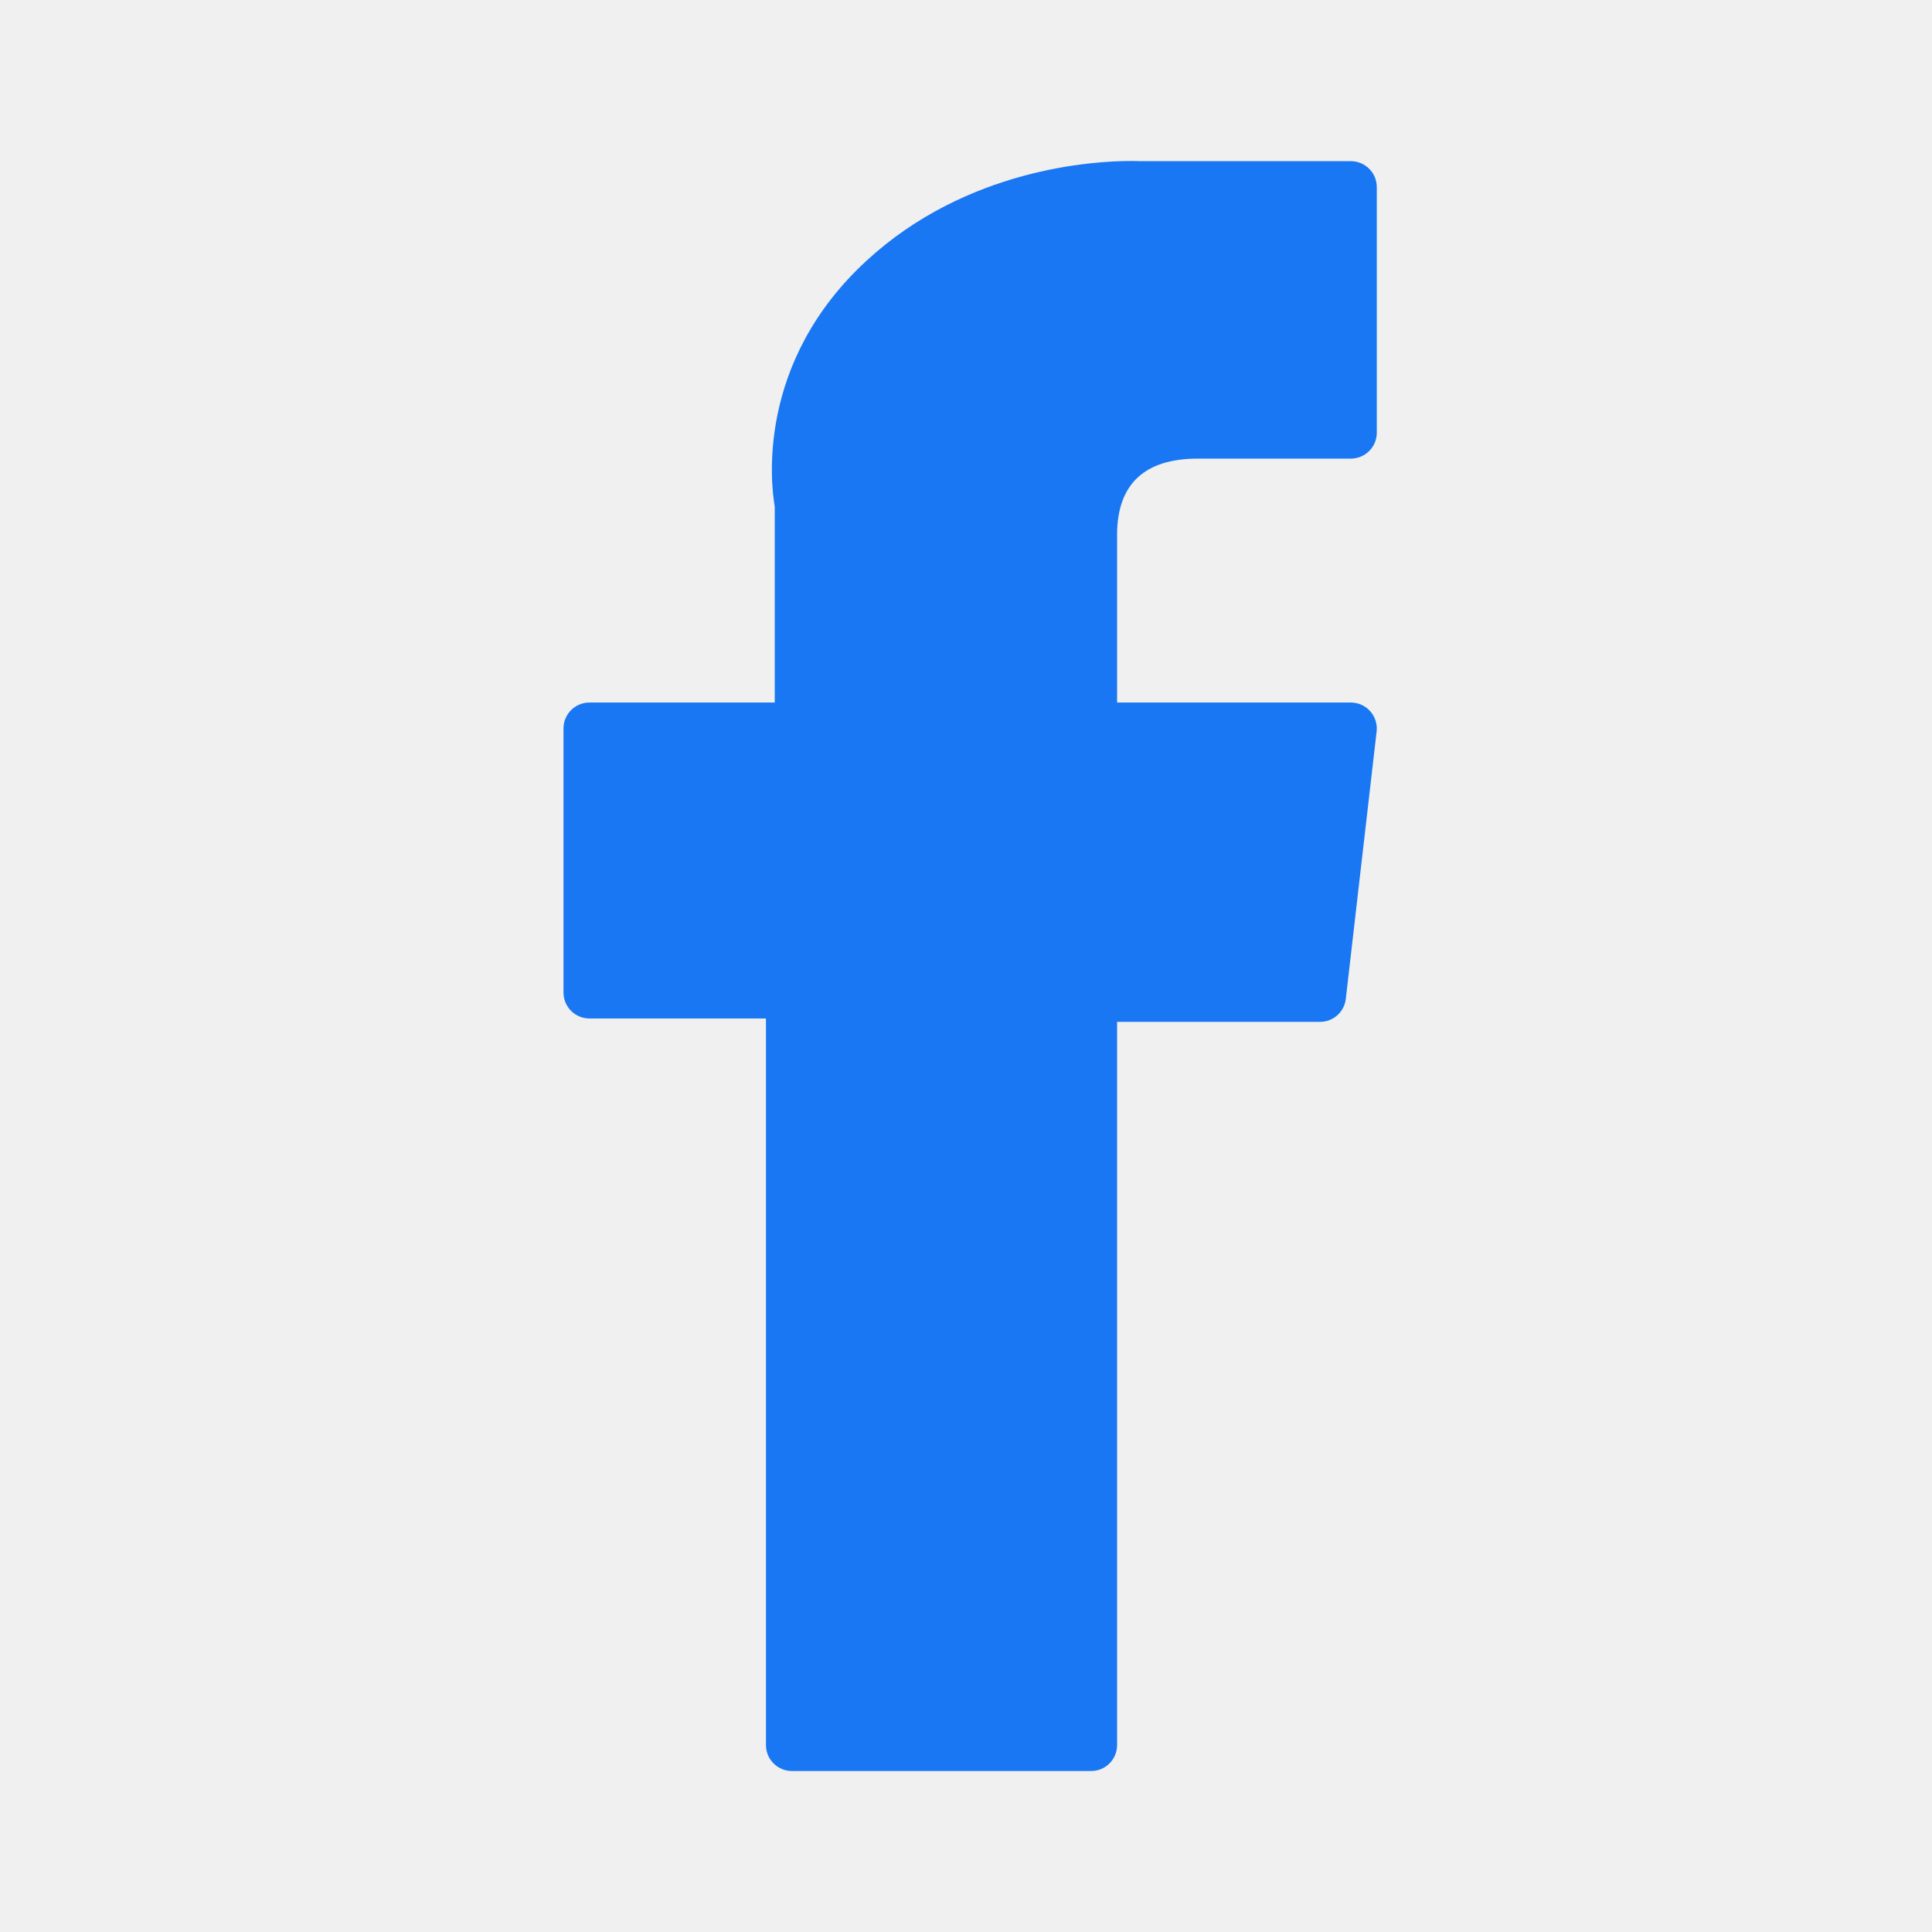
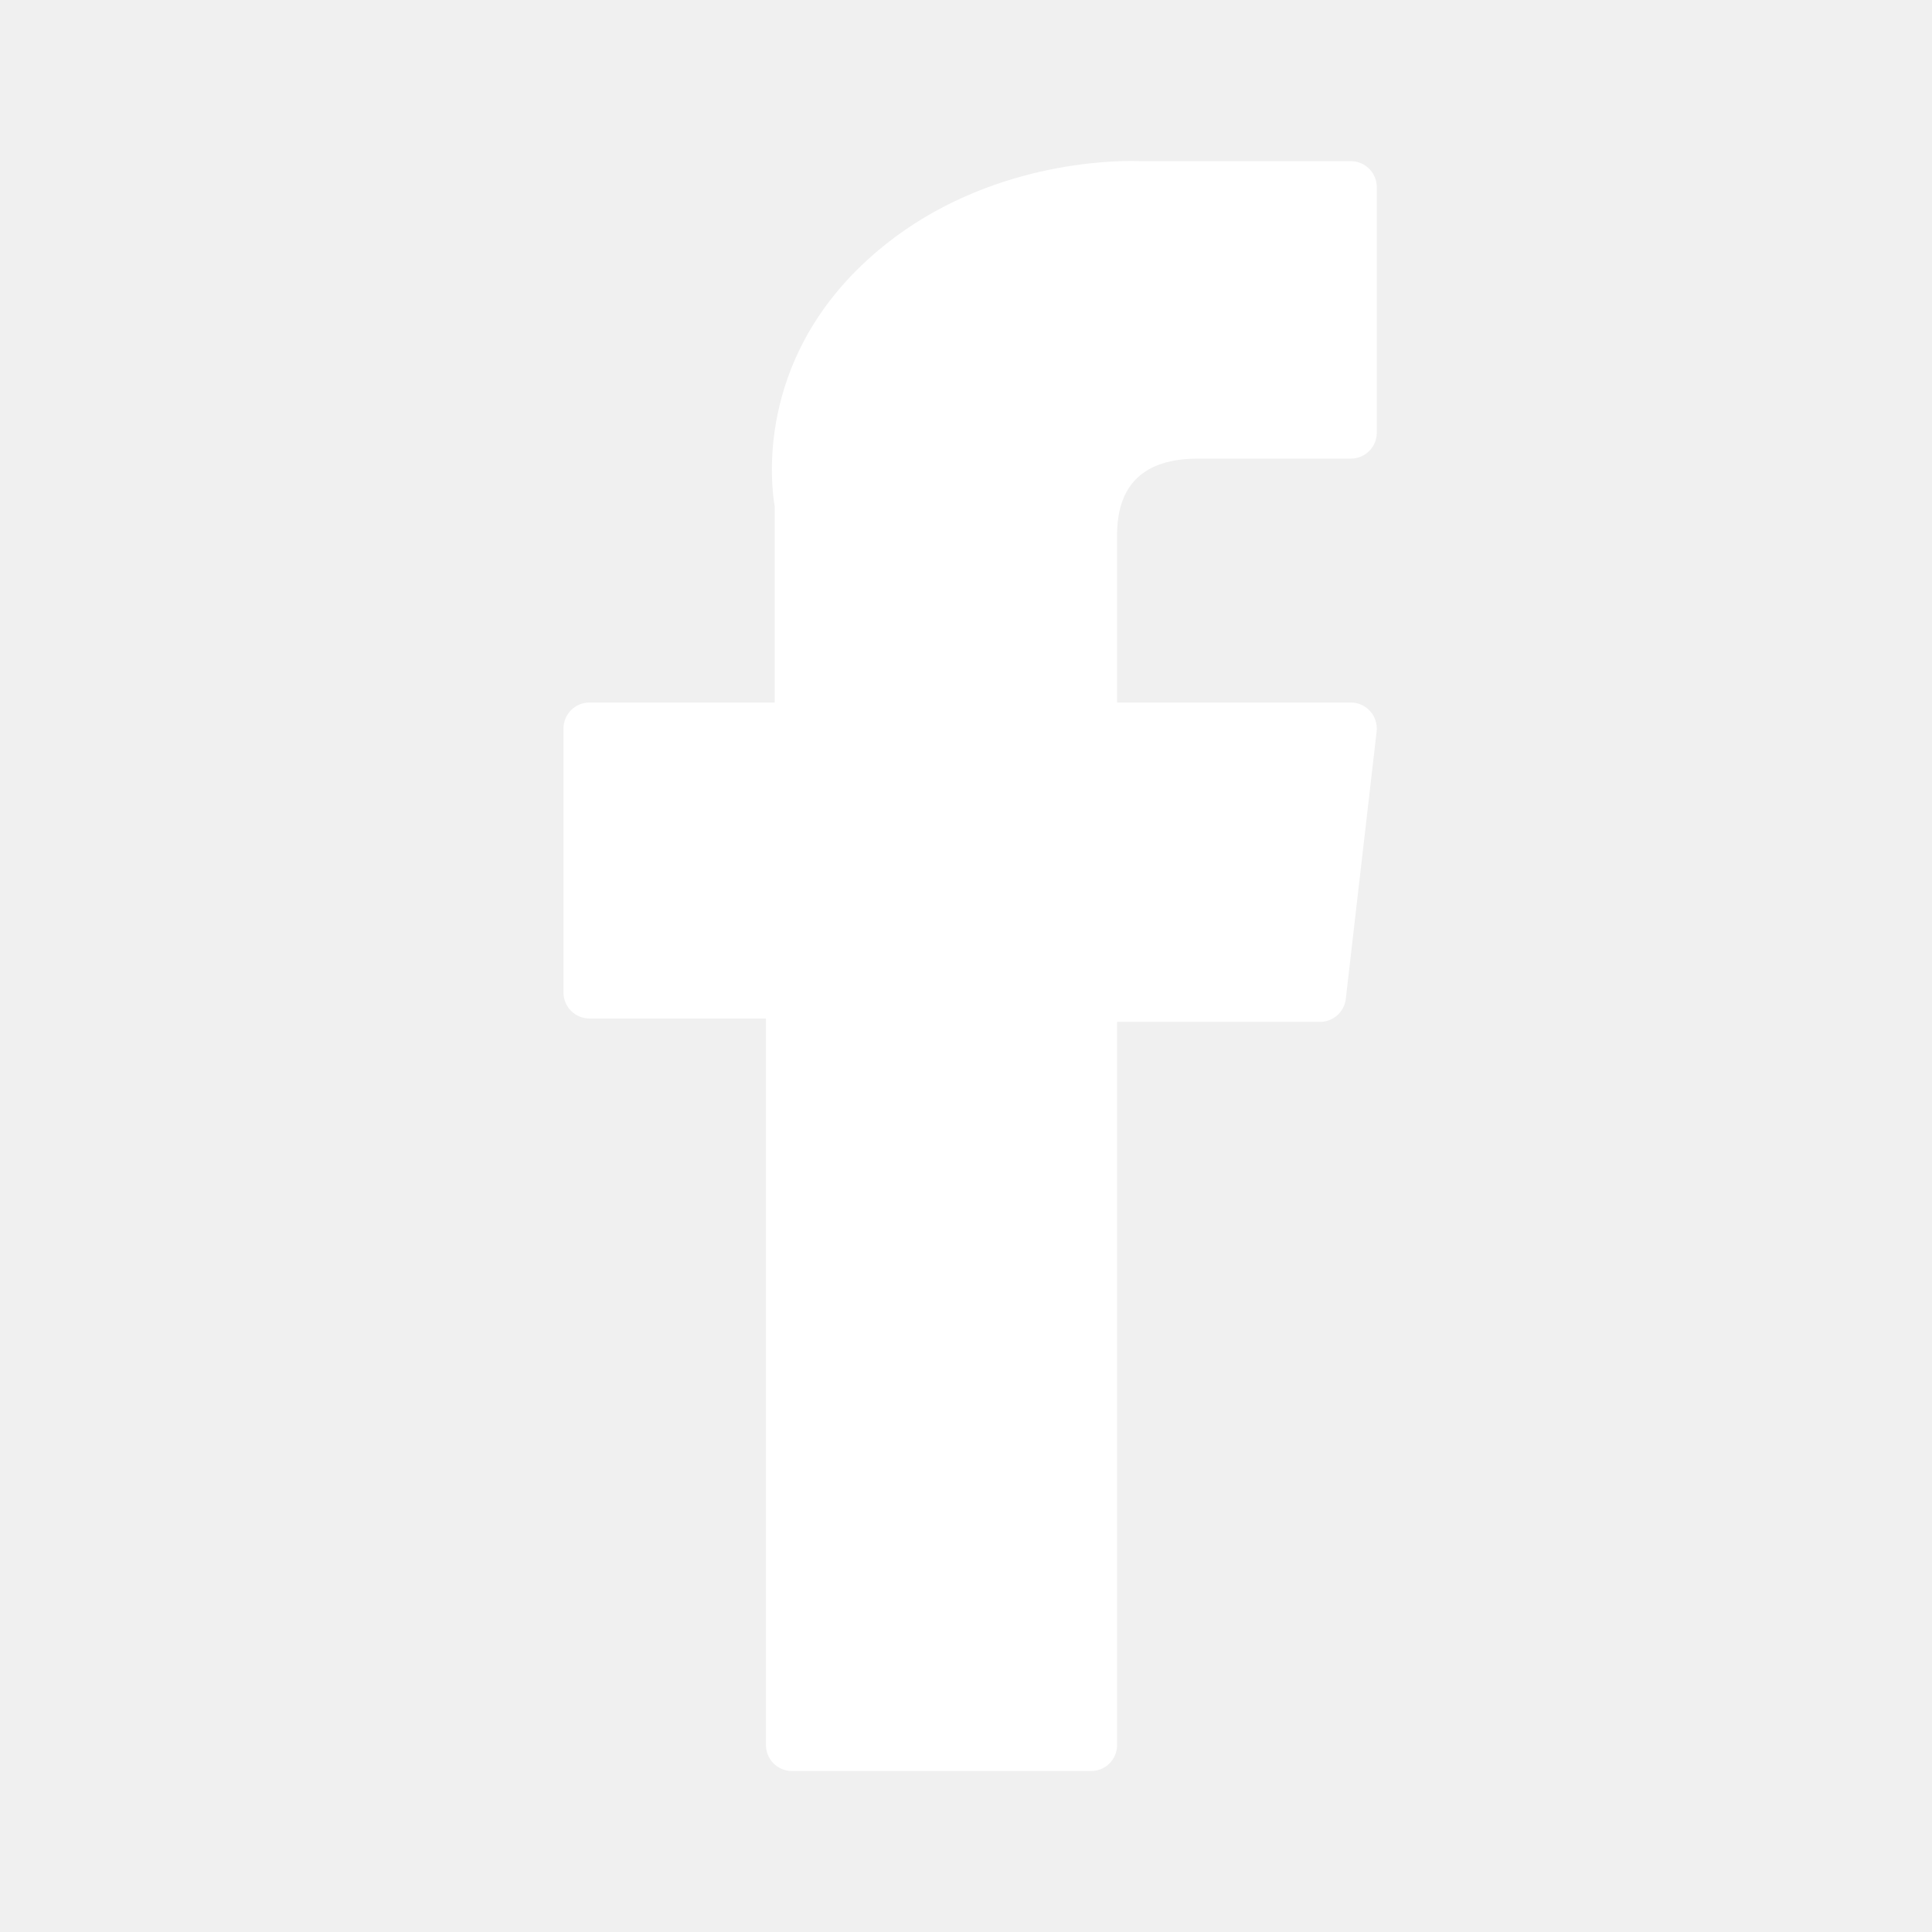
<svg xmlns="http://www.w3.org/2000/svg" width="24" height="24" viewBox="0 0 24 24" fill="none">
-   <path d="M7.323 12.652H9.515V21.677C9.515 21.856 9.659 22 9.837 22H13.555C13.733 22 13.877 21.856 13.877 21.677V12.694H16.398C16.561 12.694 16.699 12.572 16.718 12.409L17.101 9.086C17.111 8.995 17.082 8.903 17.021 8.835C16.96 8.766 16.872 8.727 16.78 8.727H13.877V6.644C13.877 6.016 14.215 5.697 14.882 5.697C14.977 5.697 16.78 5.697 16.78 5.697C16.959 5.697 17.103 5.553 17.103 5.375V2.325C17.103 2.147 16.959 2.002 16.78 2.002H14.165C14.146 2.001 14.105 2 14.045 2C13.591 2 12.013 2.089 10.767 3.236C9.386 4.506 9.578 6.027 9.624 6.291V8.727H7.323C7.144 8.727 7 8.871 7 9.049V12.329C7 12.508 7.144 12.652 7.323 12.652Z" fill="#1977F3" />
+   <path d="M7.323 12.652H9.515V21.677C9.515 21.856 9.659 22 9.837 22H13.555C13.733 22 13.877 21.856 13.877 21.677V12.694H16.398C16.561 12.694 16.699 12.572 16.718 12.409L17.101 9.086C17.111 8.995 17.082 8.903 17.021 8.835C16.96 8.766 16.872 8.727 16.78 8.727H13.877V6.644C13.877 6.016 14.215 5.697 14.882 5.697C14.977 5.697 16.78 5.697 16.78 5.697C16.959 5.697 17.103 5.553 17.103 5.375V2.325C17.103 2.147 16.959 2.002 16.78 2.002H14.165C14.146 2.001 14.105 2 14.045 2C13.591 2 12.013 2.089 10.767 3.236C9.386 4.506 9.578 6.027 9.624 6.291V8.727H7.323C7.144 8.727 7 8.871 7 9.049V12.329C7 12.508 7.144 12.652 7.323 12.652Z" fill="white" />
</svg>
